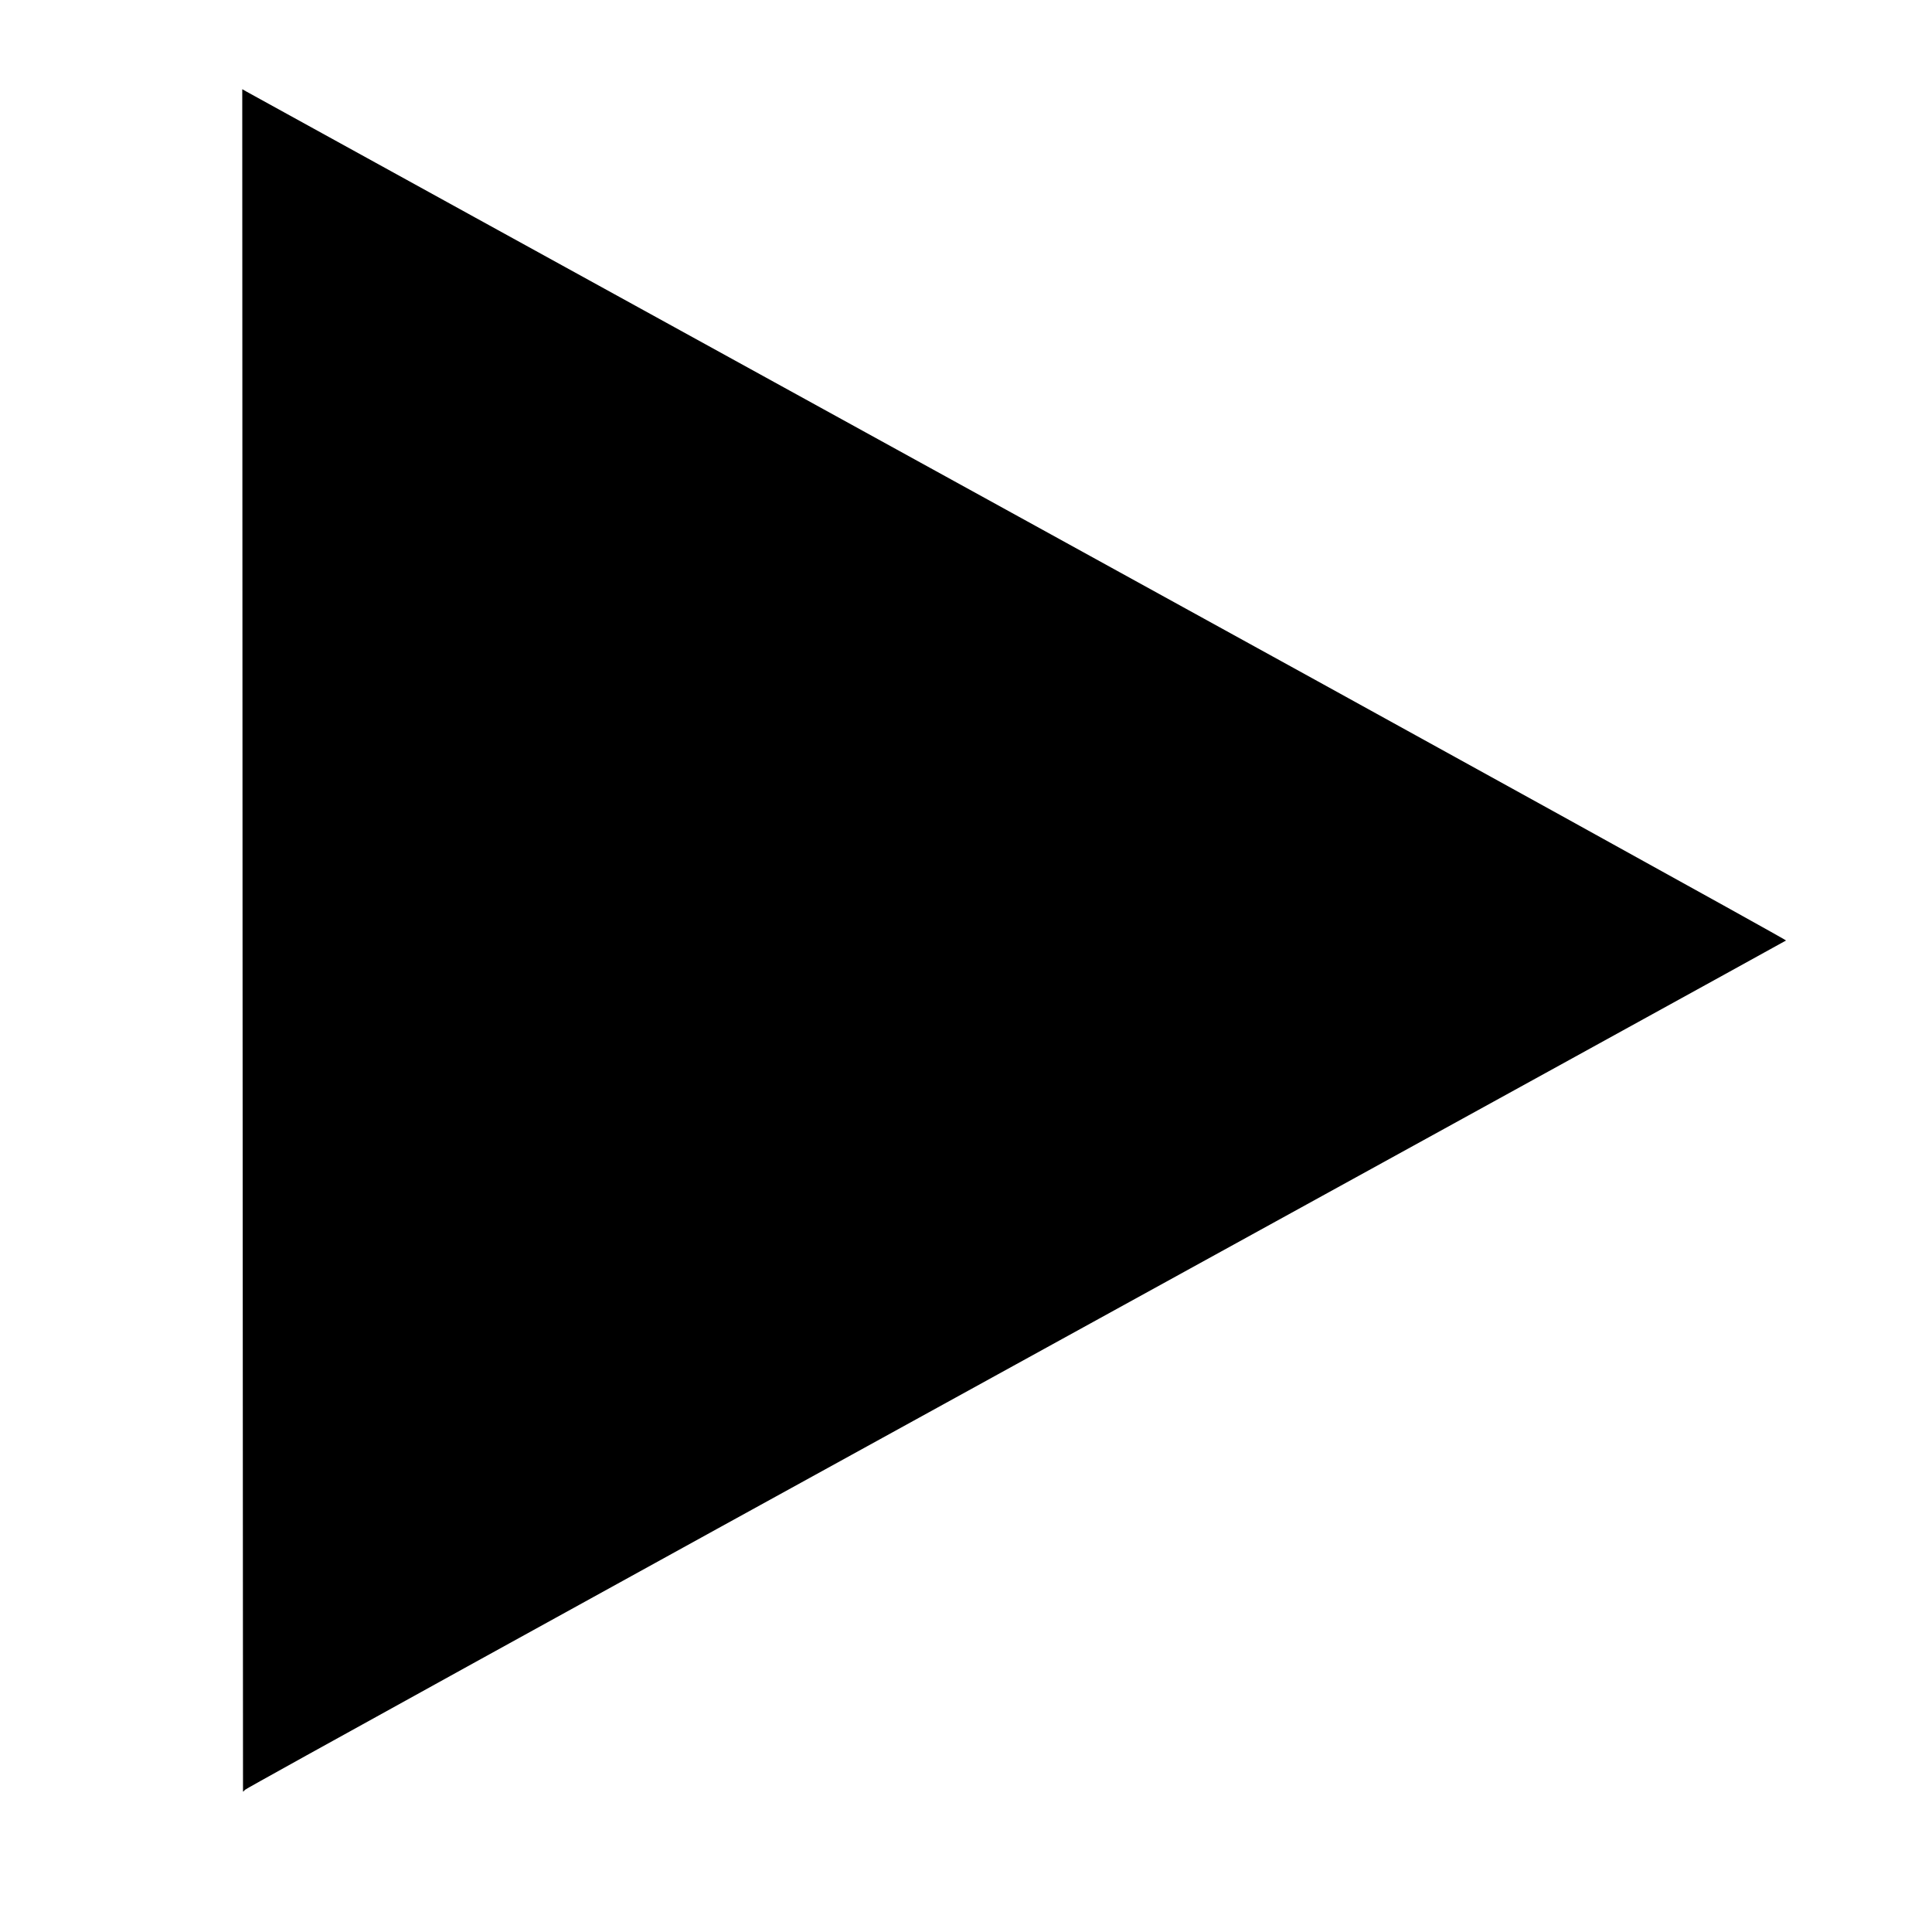
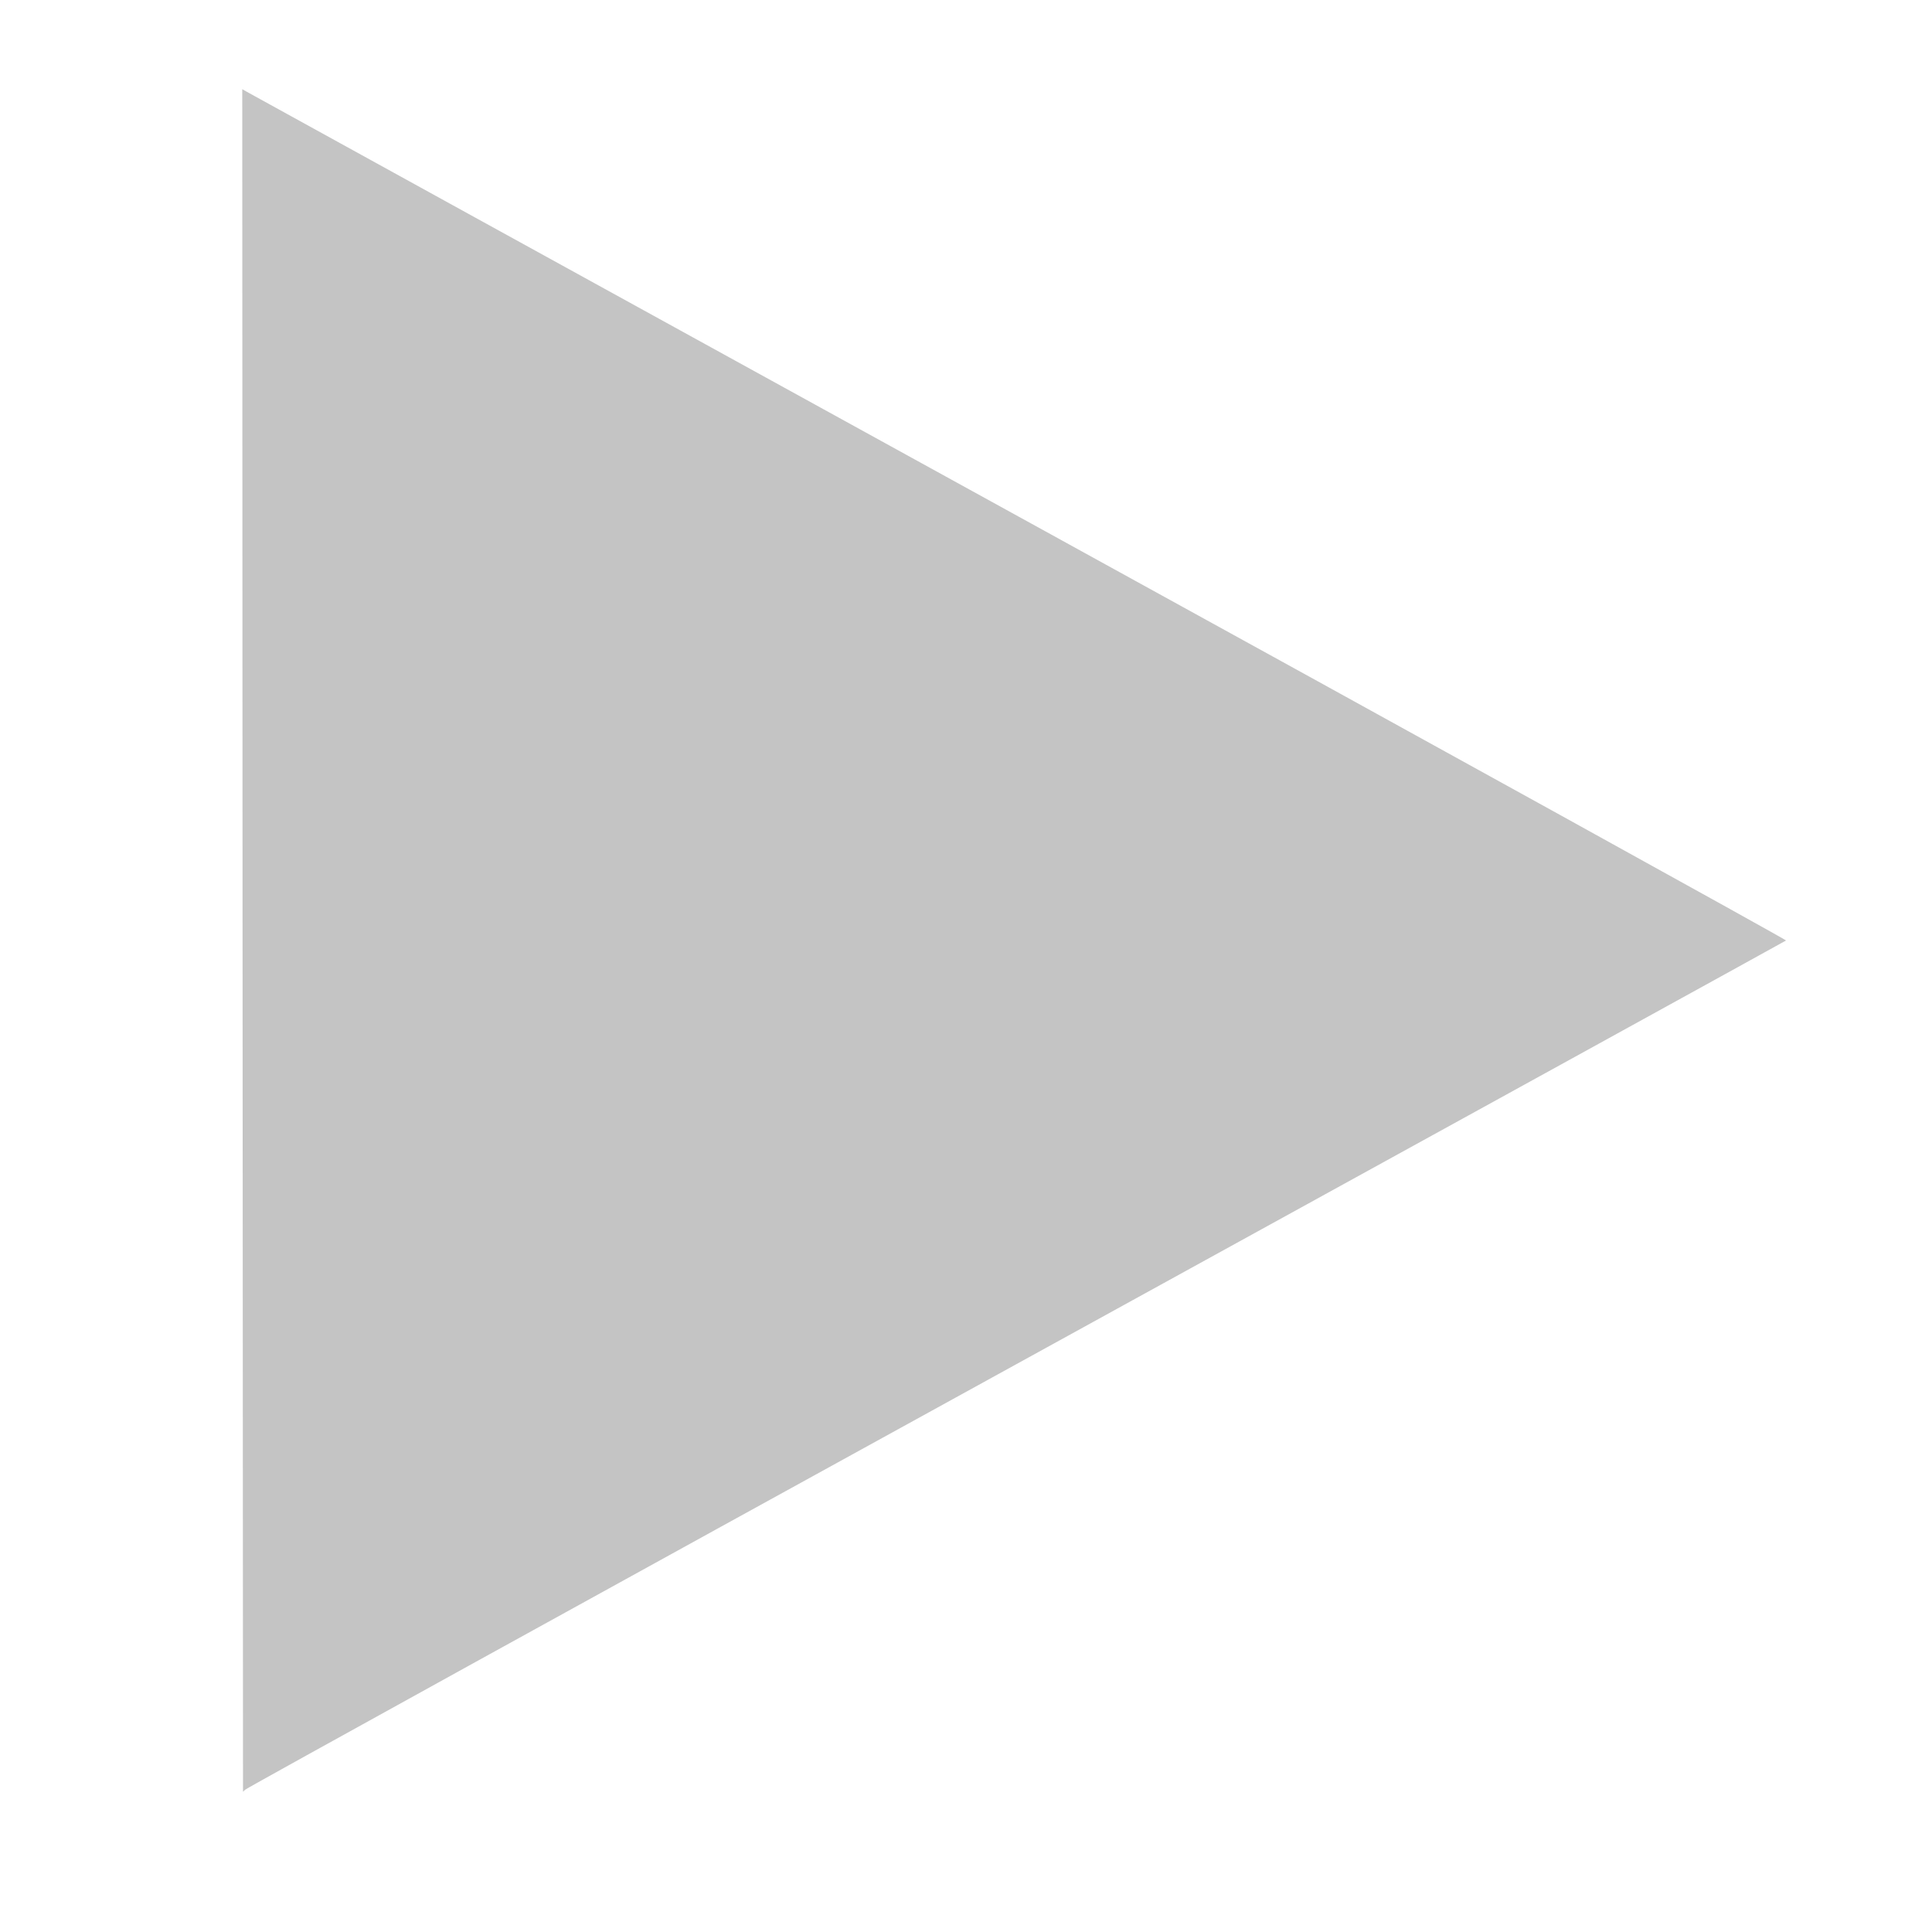
<svg xmlns="http://www.w3.org/2000/svg" version="1.0" width="1280pt" height="1280pt" viewBox="0 0 1280 1280" preserveAspectRatio="xMidYMid meet">
-   <g transform="translate(0,1280) scale(0.1,-0.1)" fill="#000000" stroke="none">
+   <g transform="translate(0,1280) scale(0.1,-0.1)" fill="#c4c4c4" stroke="none">
    <path d="M1607 6572 c2 -3100 3 -5639 3 -5641 0 -3 6 2 13 11 6 9 2305 1277 5107 2818 2802 1541 5098 2805 5103 2809 4 4 -2282 1267 -5080 2806 -2799 1540 -5101 2807 -5118 2817 l-30 17 2 -5637z" />
  </g>
</svg>
